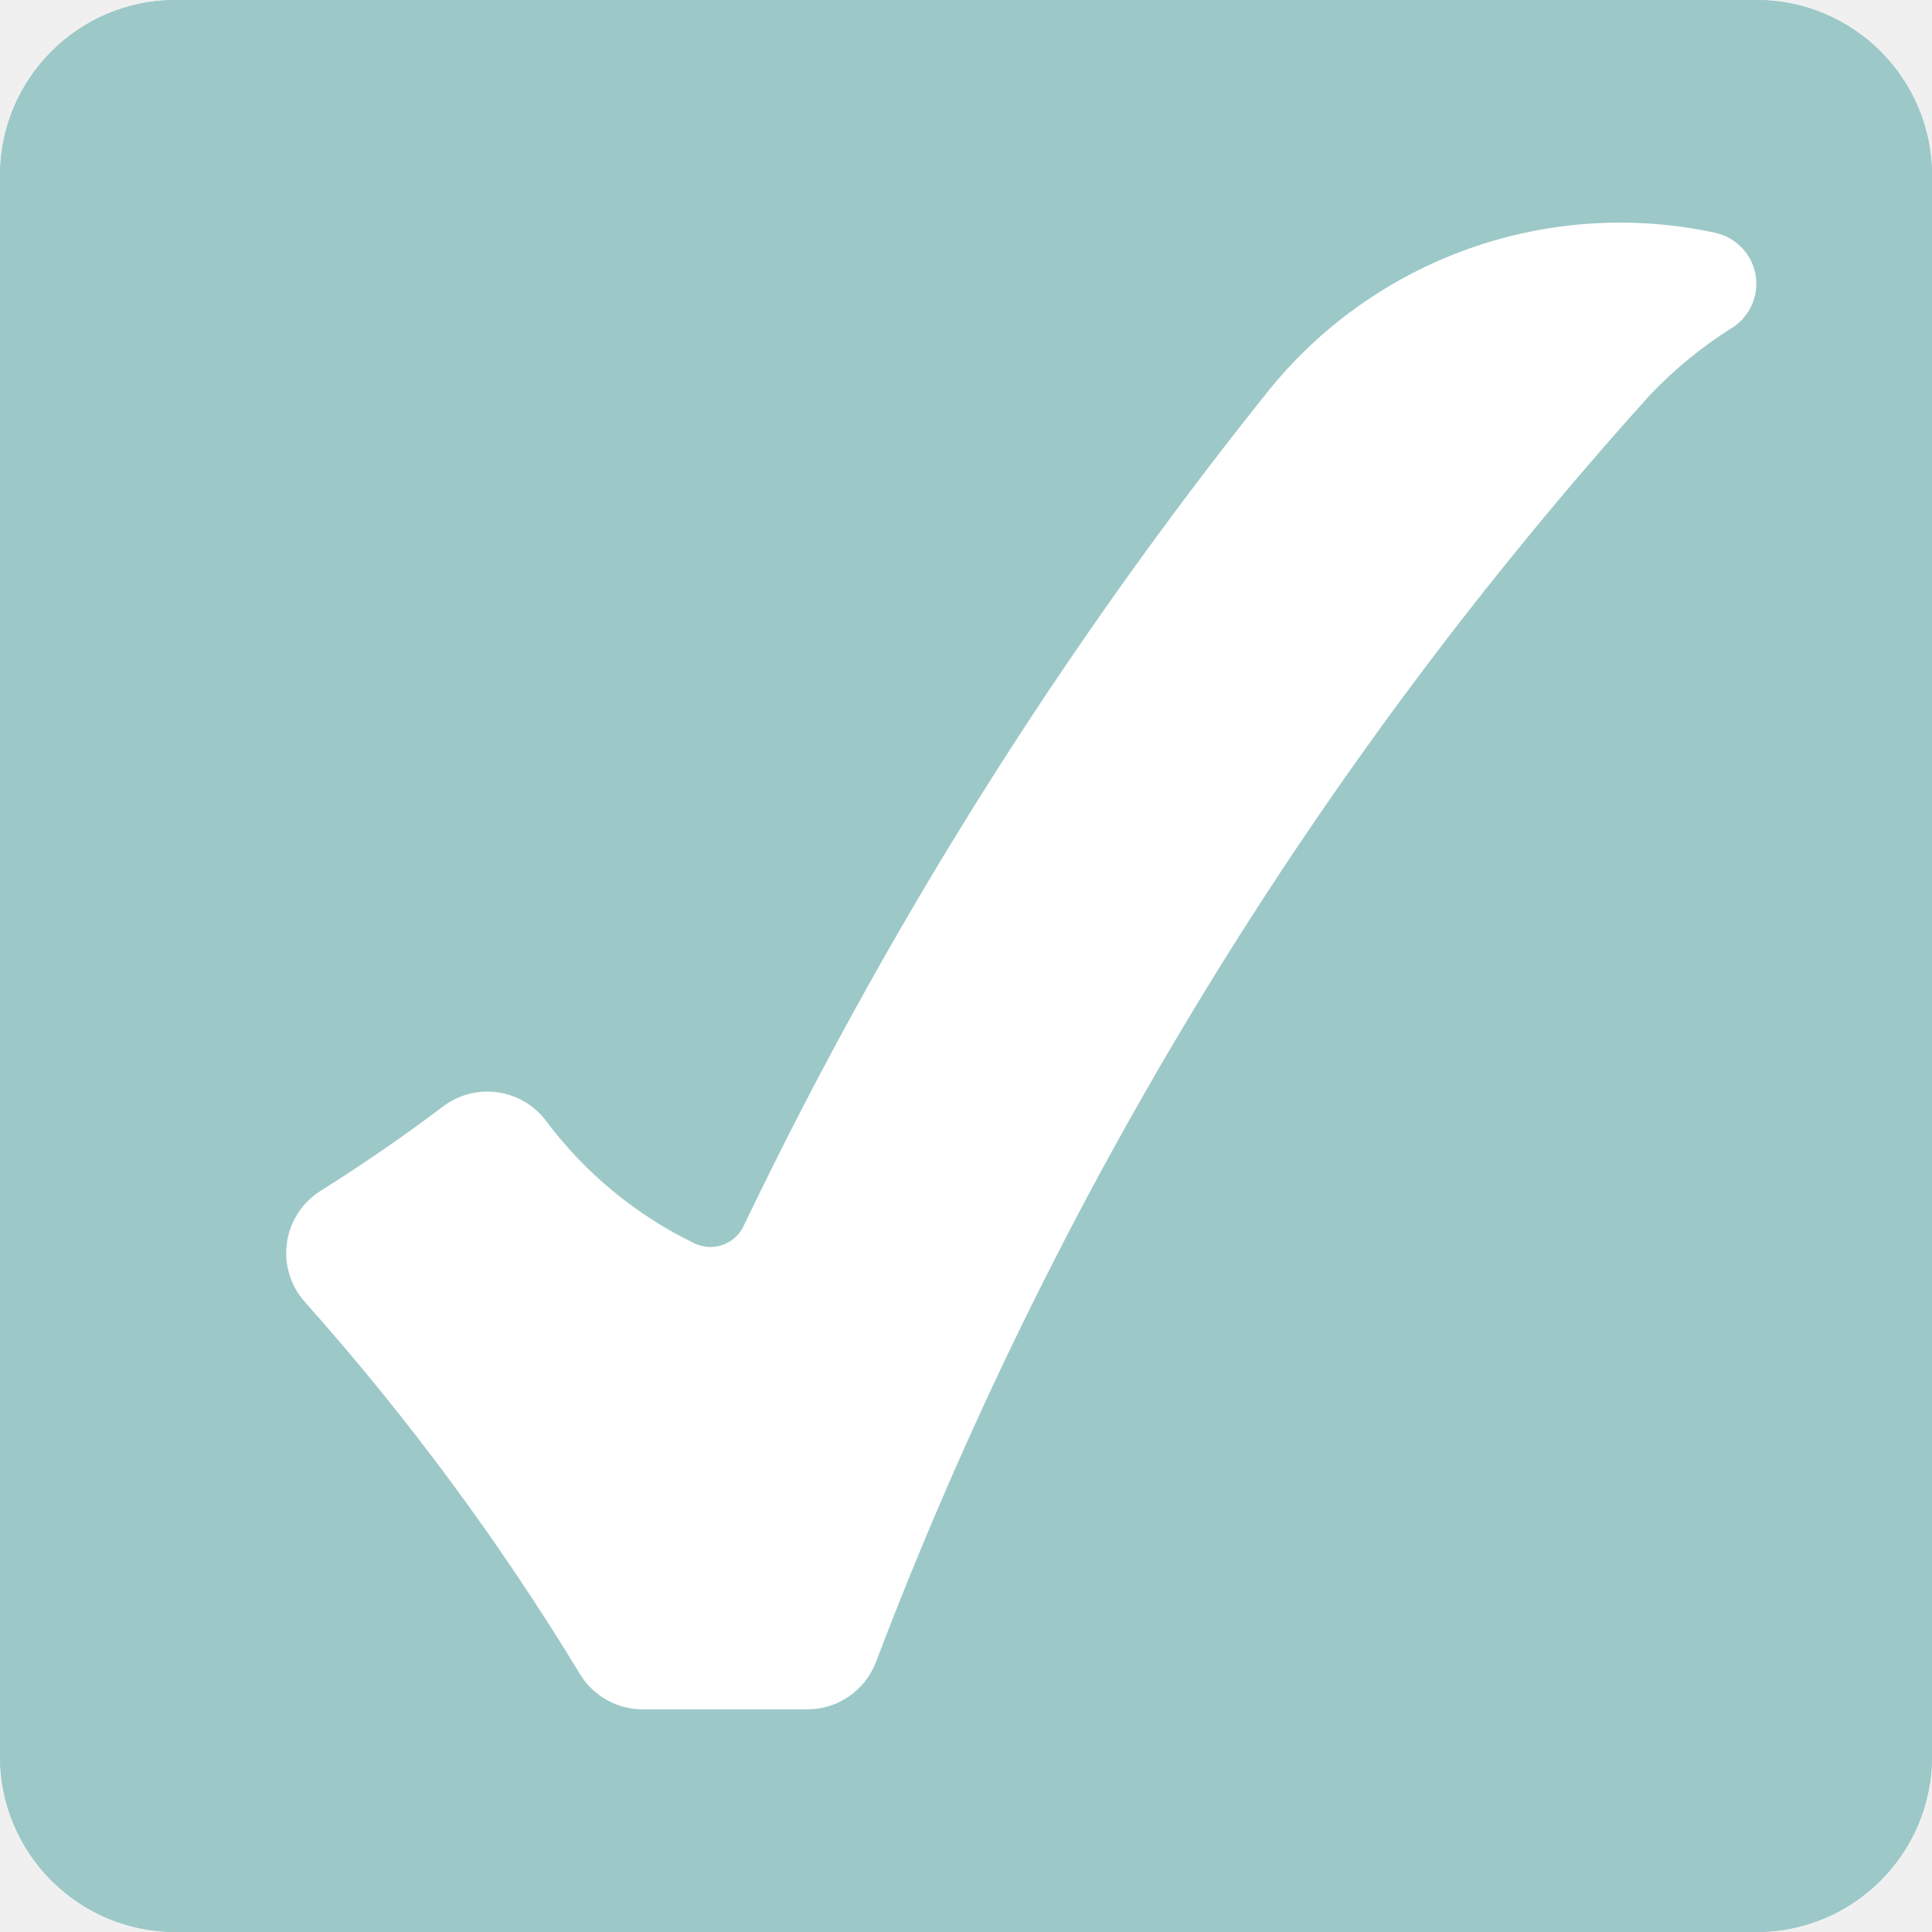
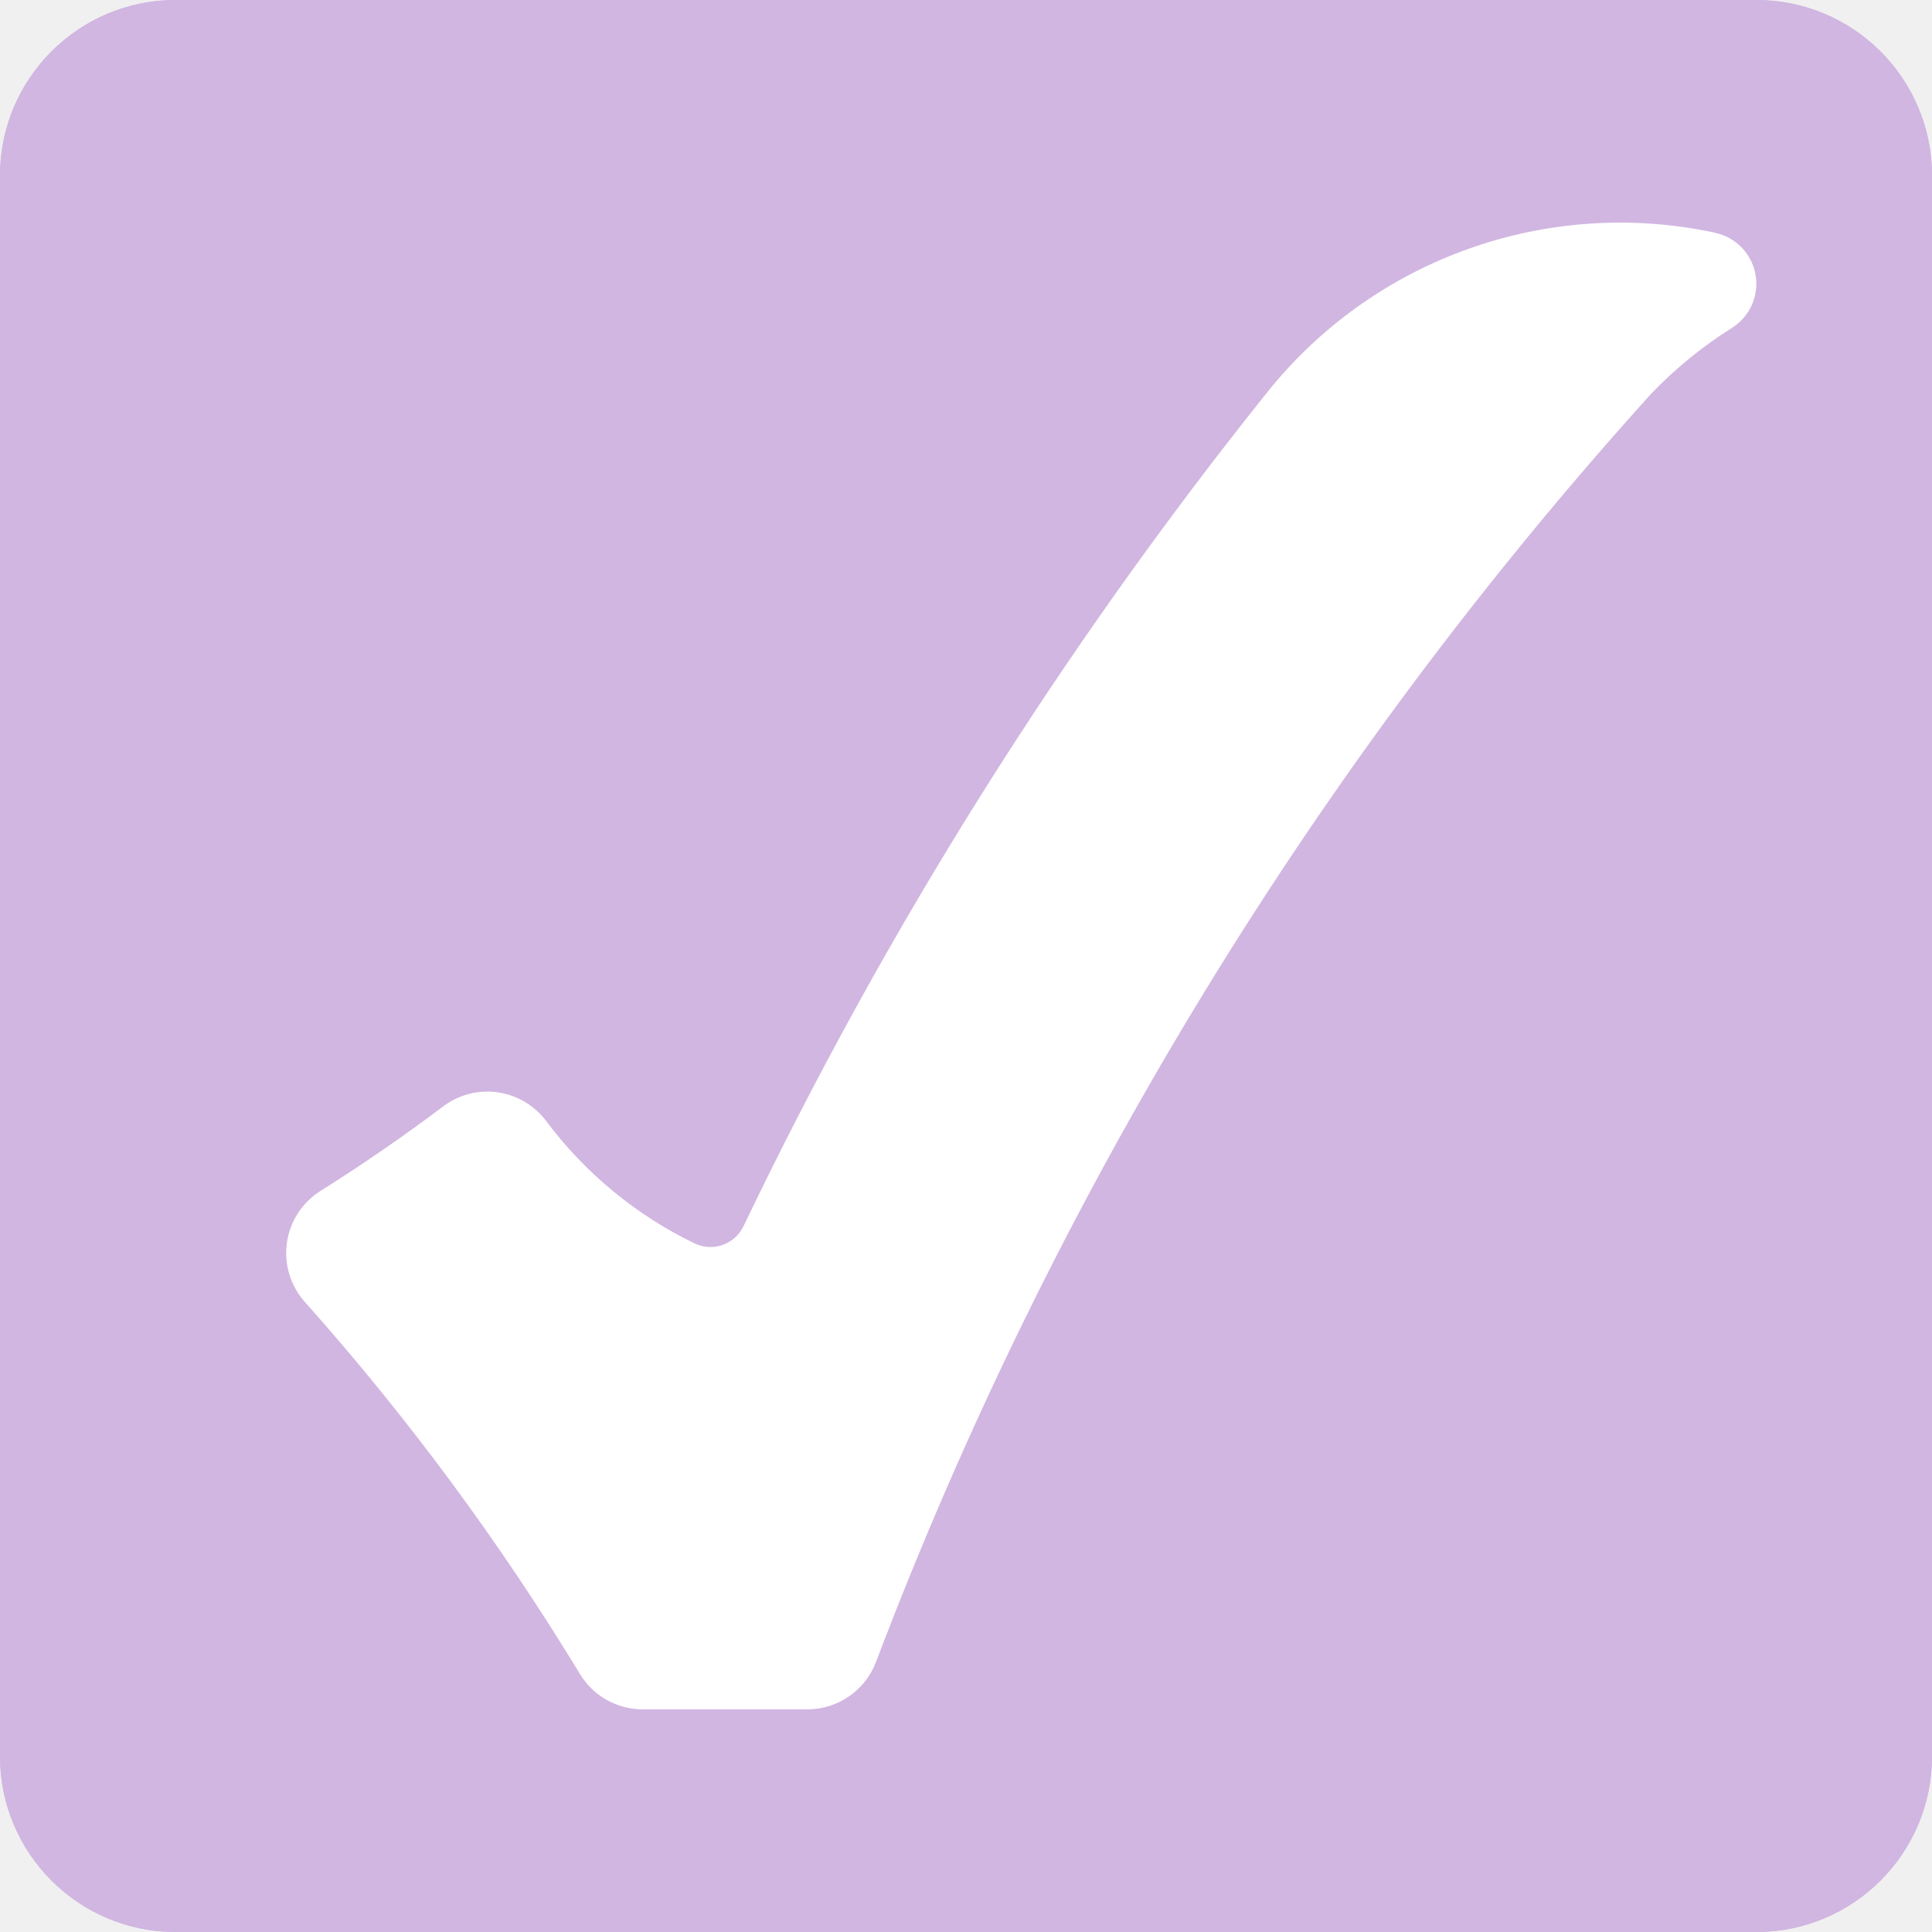
<svg xmlns="http://www.w3.org/2000/svg" width="33" height="33" viewBox="0 0 33 33">
  <g id="Group_2028" data-name="Group 2028" transform="translate(-1002 -254)">
-     <g id="Rectangle_11945" data-name="Rectangle 11945" transform="translate(1002 254)" fill="#9dc8c8" stroke="#9dc8c8" stroke-width="1">
+     <g id="Rectangle_11945" data-name="Rectangle 11945" transform="translate(1002 254)" fill="#d1b6e1" stroke="#d1b6e1" stroke-width="1">
      <rect width="33" height="33" rx="3" stroke="none" />
      <rect x="0.5" y="0.5" width="32" height="32" rx="2.5" fill="none" />
    </g>
-     <path id="noun-check-3920506" d="M117.742,20.614a7.717,7.717,0,0,0-7.65,2.721,73.777,73.777,0,0,0-8.948,14.247.627.627,0,0,1-.837.294,6.939,6.939,0,0,1-2.534-2.09,1.254,1.254,0,0,0-1.762-.248Q95,36.3,93.923,36.977a1.253,1.253,0,0,0-.271,1.9,43.426,43.426,0,0,1,4.7,6.358,1.253,1.253,0,0,0,1.072.6h2.811a1.254,1.254,0,0,0,1.171-.808,68.753,68.753,0,0,1,13.23-21.652,7.232,7.232,0,0,1,1.392-1.137.89.89,0,0,0-.287-1.623Z" transform="translate(913.556 237.362)" fill="#fff" />
+     <path id="noun-check-3920506" d="M117.742,20.614a7.717,7.717,0,0,0-7.65,2.721,73.777,73.777,0,0,0-8.948,14.247.627.627,0,0,1-.837.294,6.939,6.939,0,0,1-2.534-2.09,1.254,1.254,0,0,0-1.762-.248Q95,36.3,93.923,36.977a1.253,1.253,0,0,0-.271,1.9,43.425,43.425,0,0,1,4.7,6.358,1.253,1.253,0,0,0,1.072.6h2.811a1.254,1.254,0,0,0,1.171-.808,68.753,68.753,0,0,1,13.23-21.652,7.232,7.232,0,0,1,1.392-1.137.89.89,0,0,0-.287-1.623Z" transform="translate(913.556 237.362)" fill="#fff" />
  </g>
</svg>
